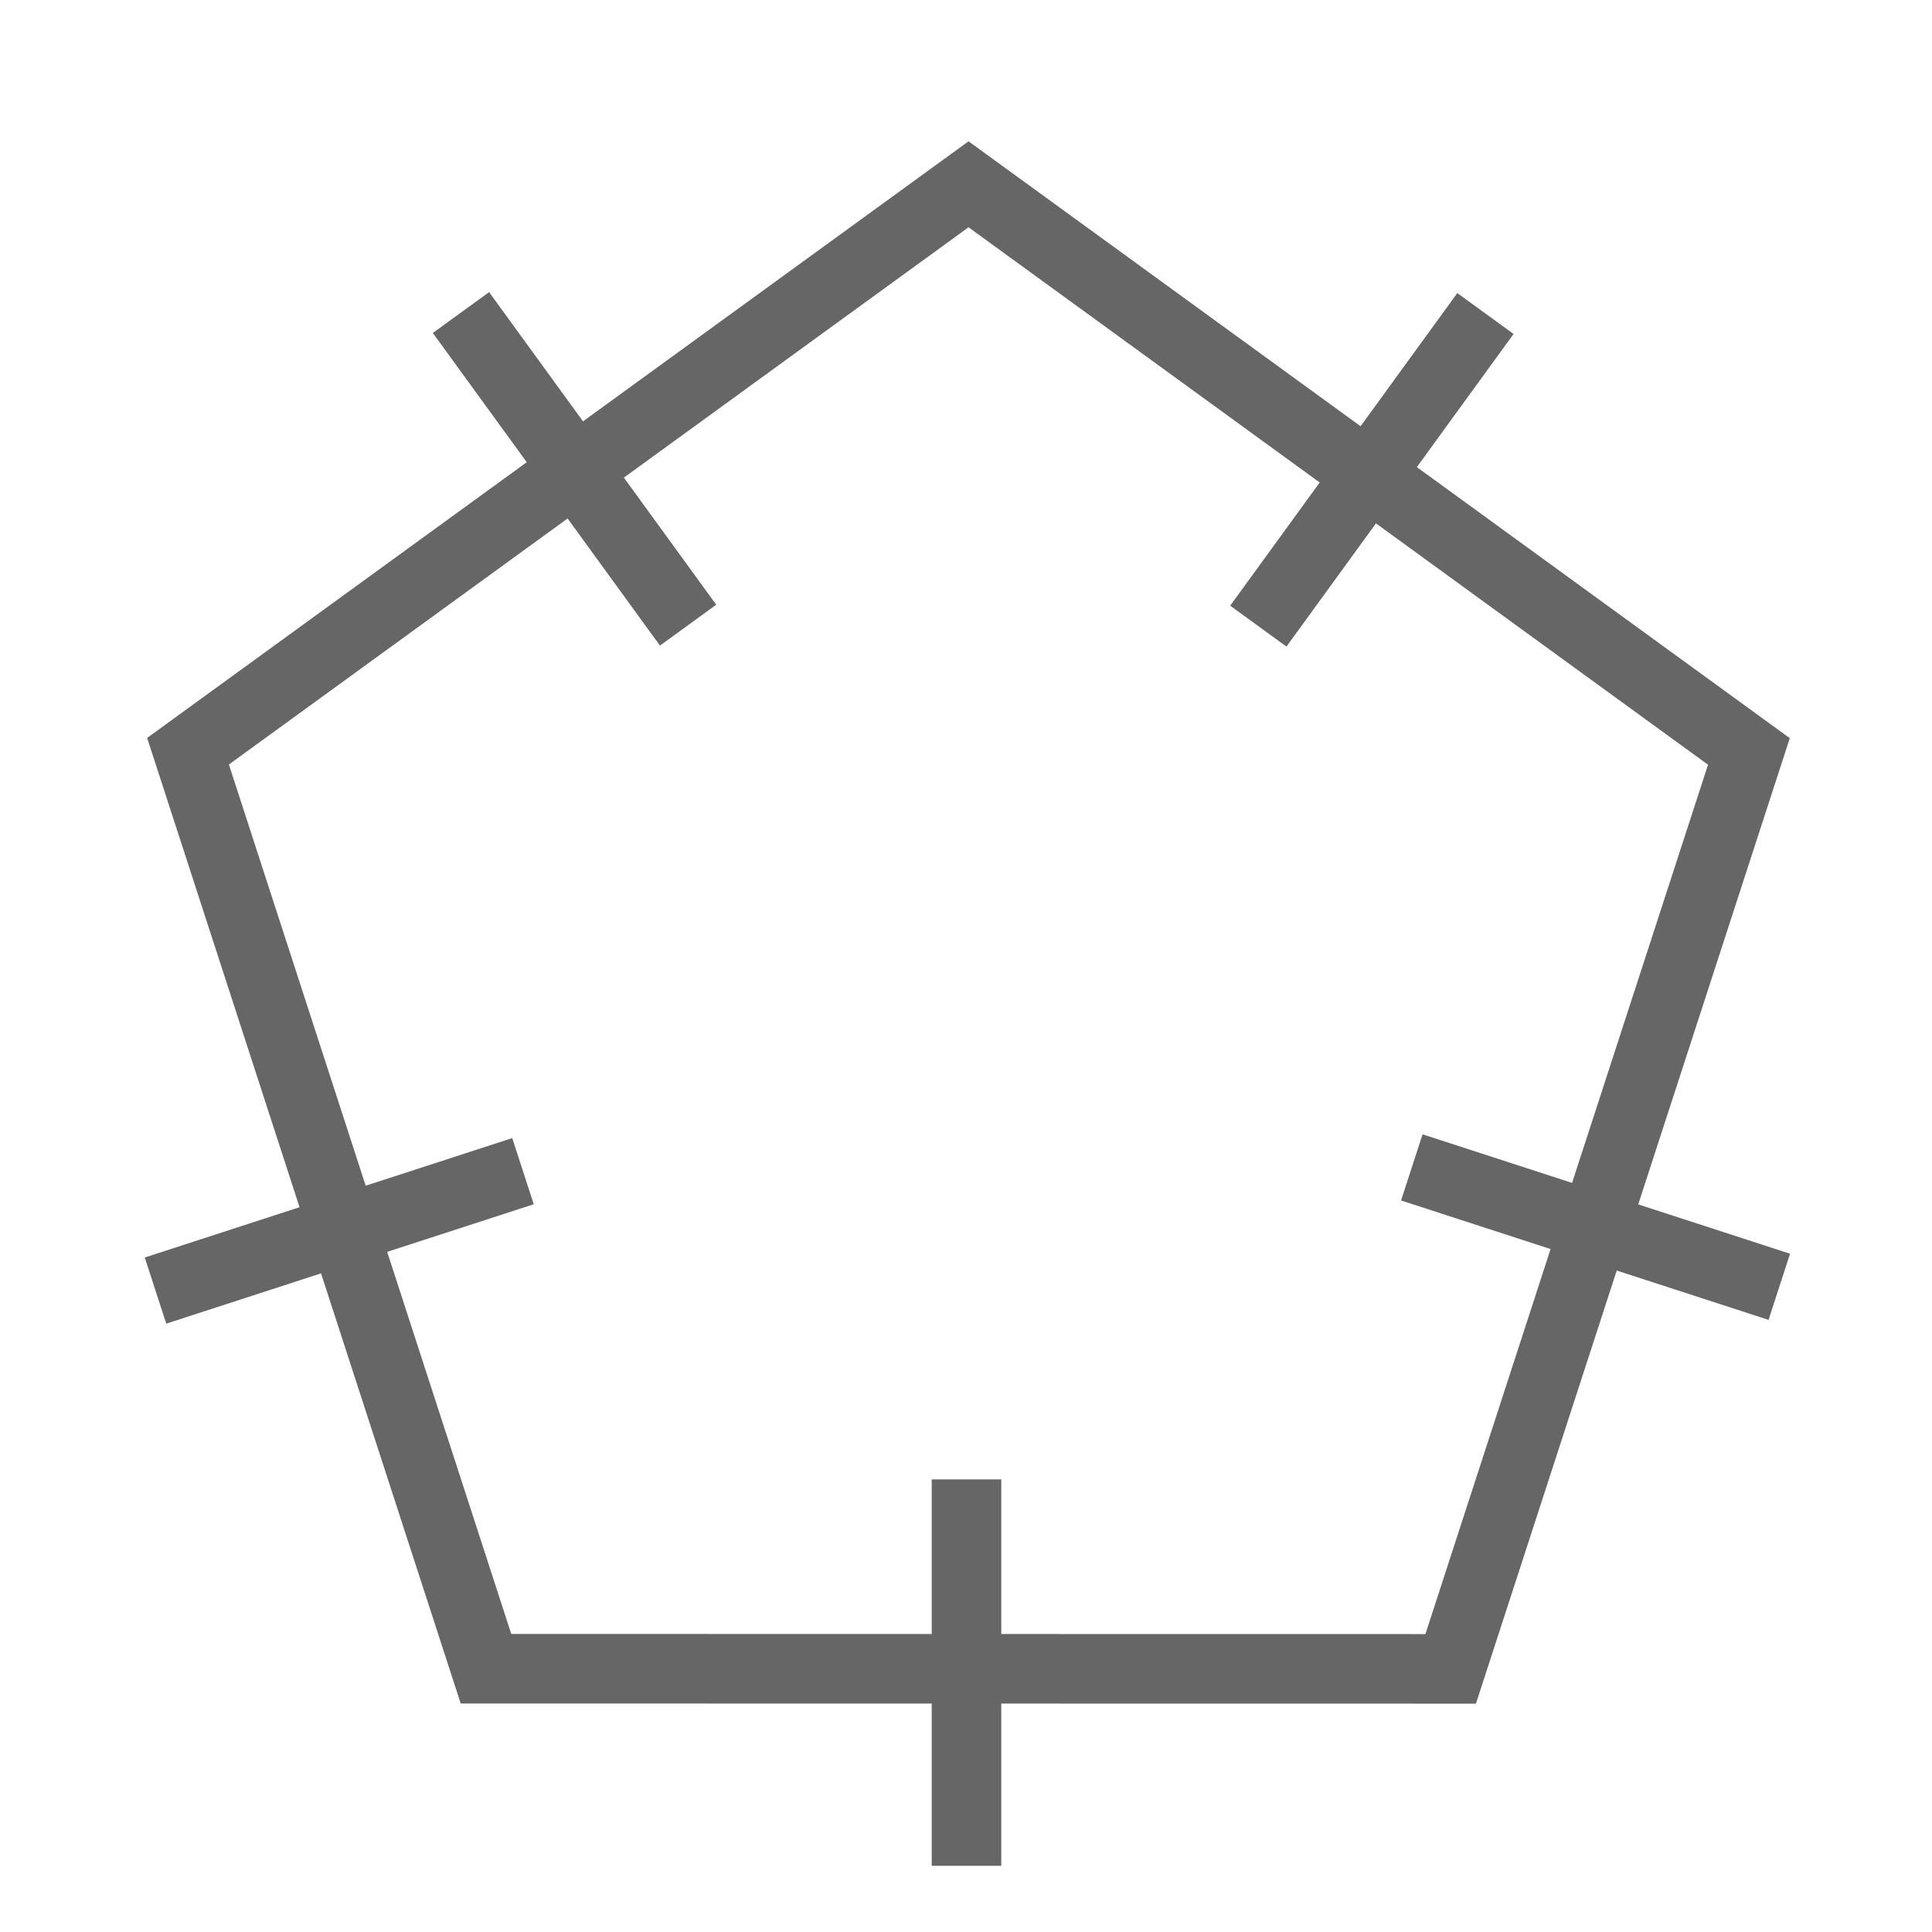
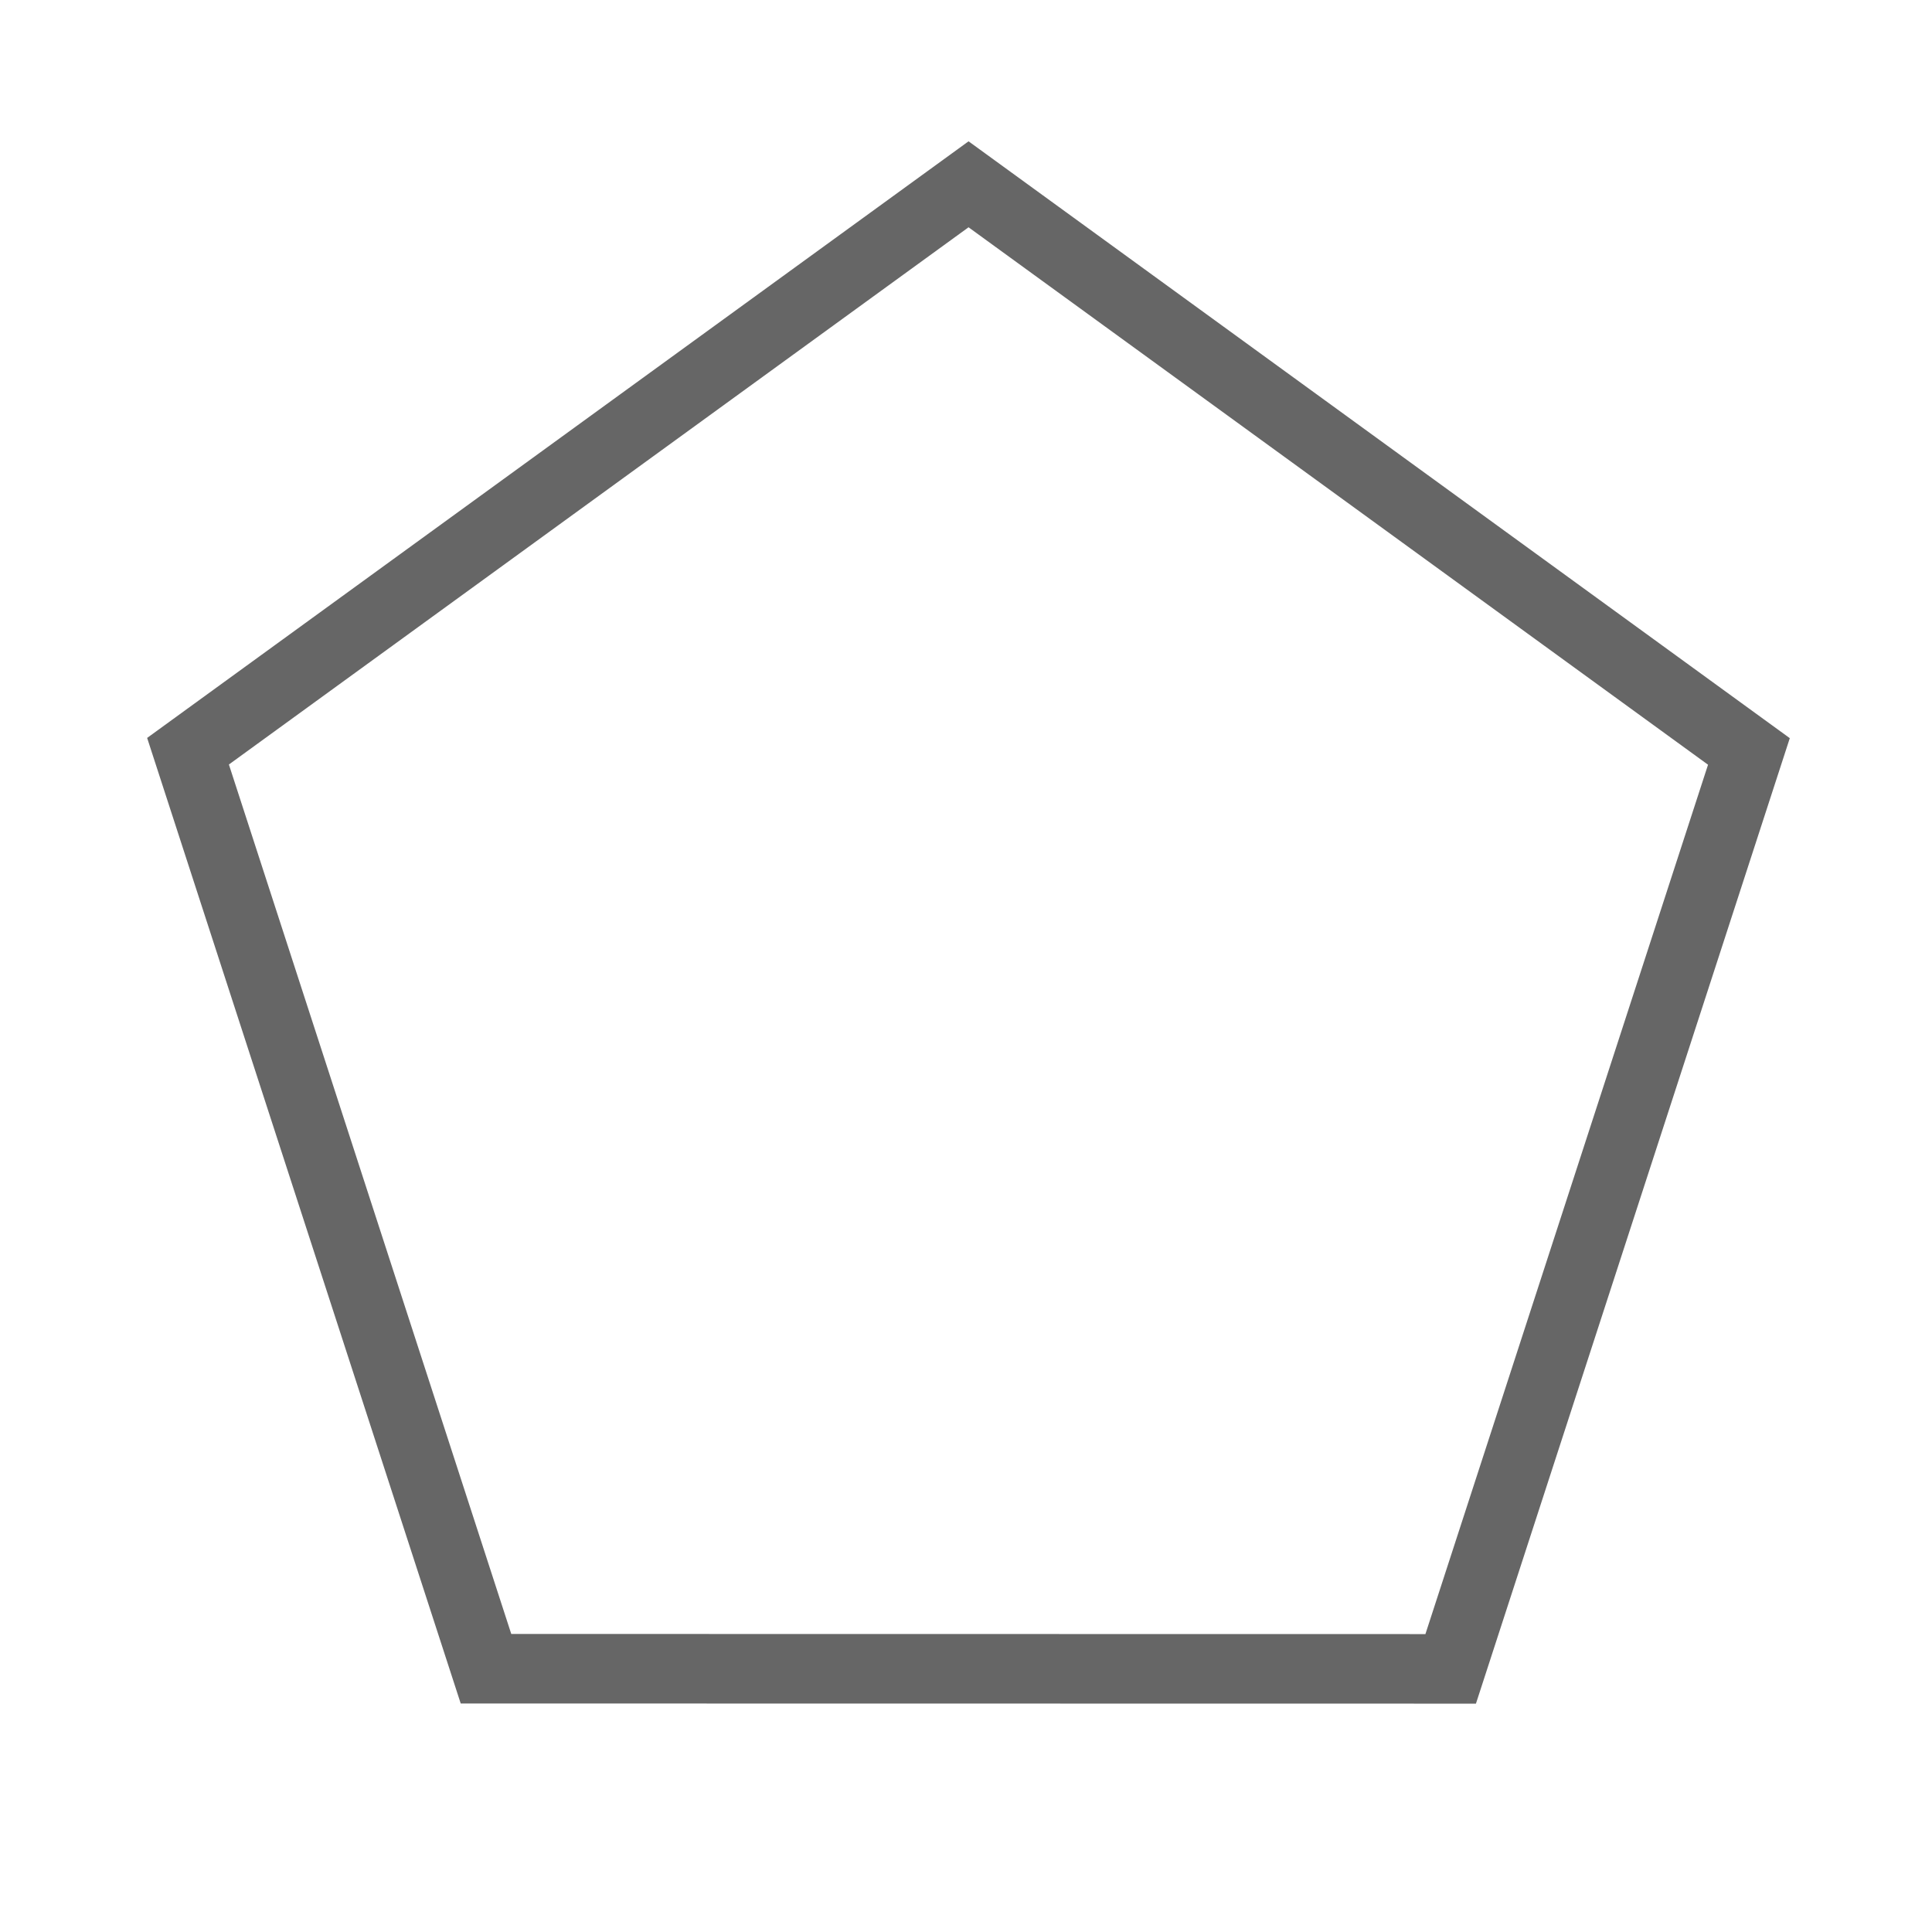
<svg xmlns="http://www.w3.org/2000/svg" xmlns:ns1="https://boxy-svg.com" viewBox="0 0 500 500">
  <path d="M 426.23 271.846 L 628.209 418.592 L 551.06 656.032 L 301.4 656.032 L 224.251 418.592 Z" style="fill: none; stroke: rgb(102, 102, 102); stroke-width: 18px;" transform="matrix(1, 0.000146, -0.000146, 1, -175.5309, -224.2111)" ns1:shape="n-gon 426.23 484.219 212.373 212.373 5 0 1@7e09be8a" />
-   <line style="stroke: rgb(102, 102, 102); stroke-width: 18px;" x1="200.128" y1="432.87" x2="300.128" y2="432.87" transform="matrix(0, 1, -1, 0, 682.998, 182.742)" />
-   <line style="stroke: rgb(102, 102, 102); stroke-width: 18px;" x1="362.927" y1="317.571" x2="462.927" y2="317.571" transform="matrix(0.951057, 0.309017, -0.309017, 0.951057, 118.3449, -112.0584)" />
-   <line style="stroke: rgb(102, 102, 102); stroke-width: 18px;" x1="37.797" y1="318.549" x2="137.797" y2="318.549" transform="matrix(-0.951056, 0.309017, -0.309017, -0.951056, 269.734, 594.3763)" />
-   <line style="stroke: rgb(102, 102, 102); stroke-width: 18px;" x1="98.688" y1="121.338" x2="198.688" y2="121.338" transform="matrix(0.587785, 0.809017, -0.809017, 0.587785, 159.4559, -70.27381)" />
-   <line style="stroke: rgb(102, 102, 102); stroke-width: 18px;" x1="305.042" y1="121.591" x2="405.042" y2="121.591" transform="matrix(-0.587785, 0.809017, -0.809017, -0.587785, 662.0996, -94.17467)" />
</svg>
